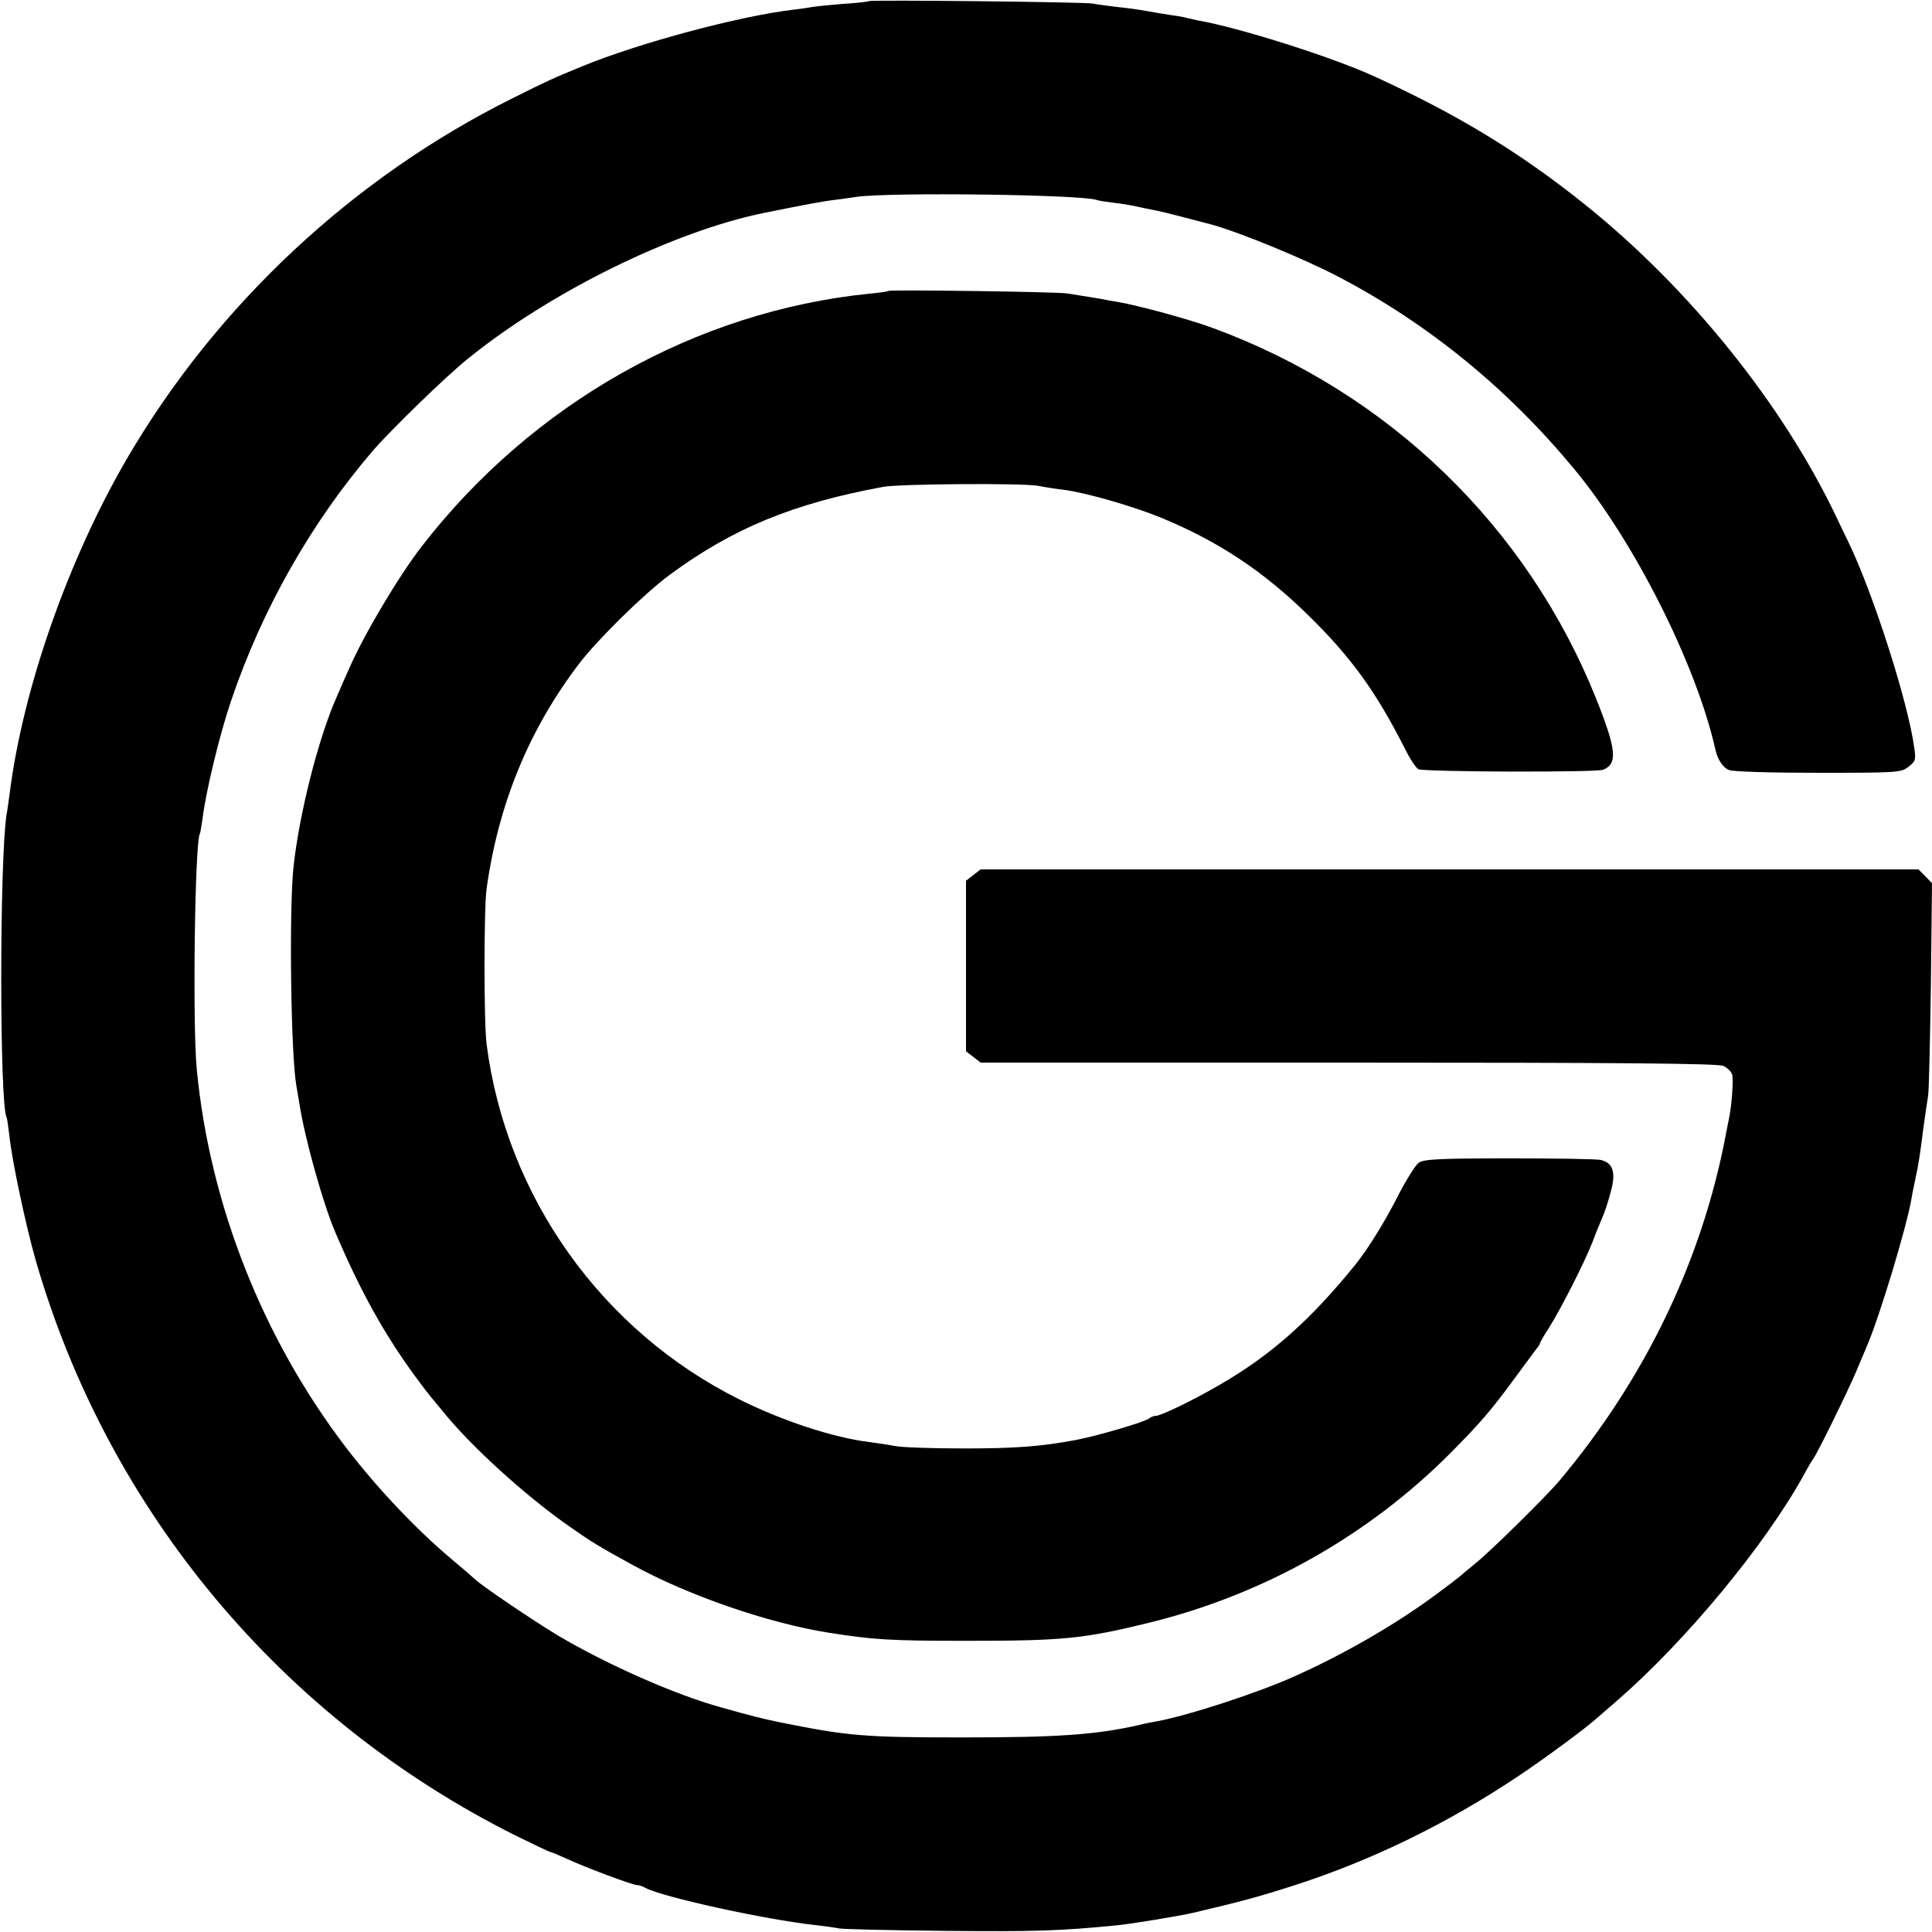
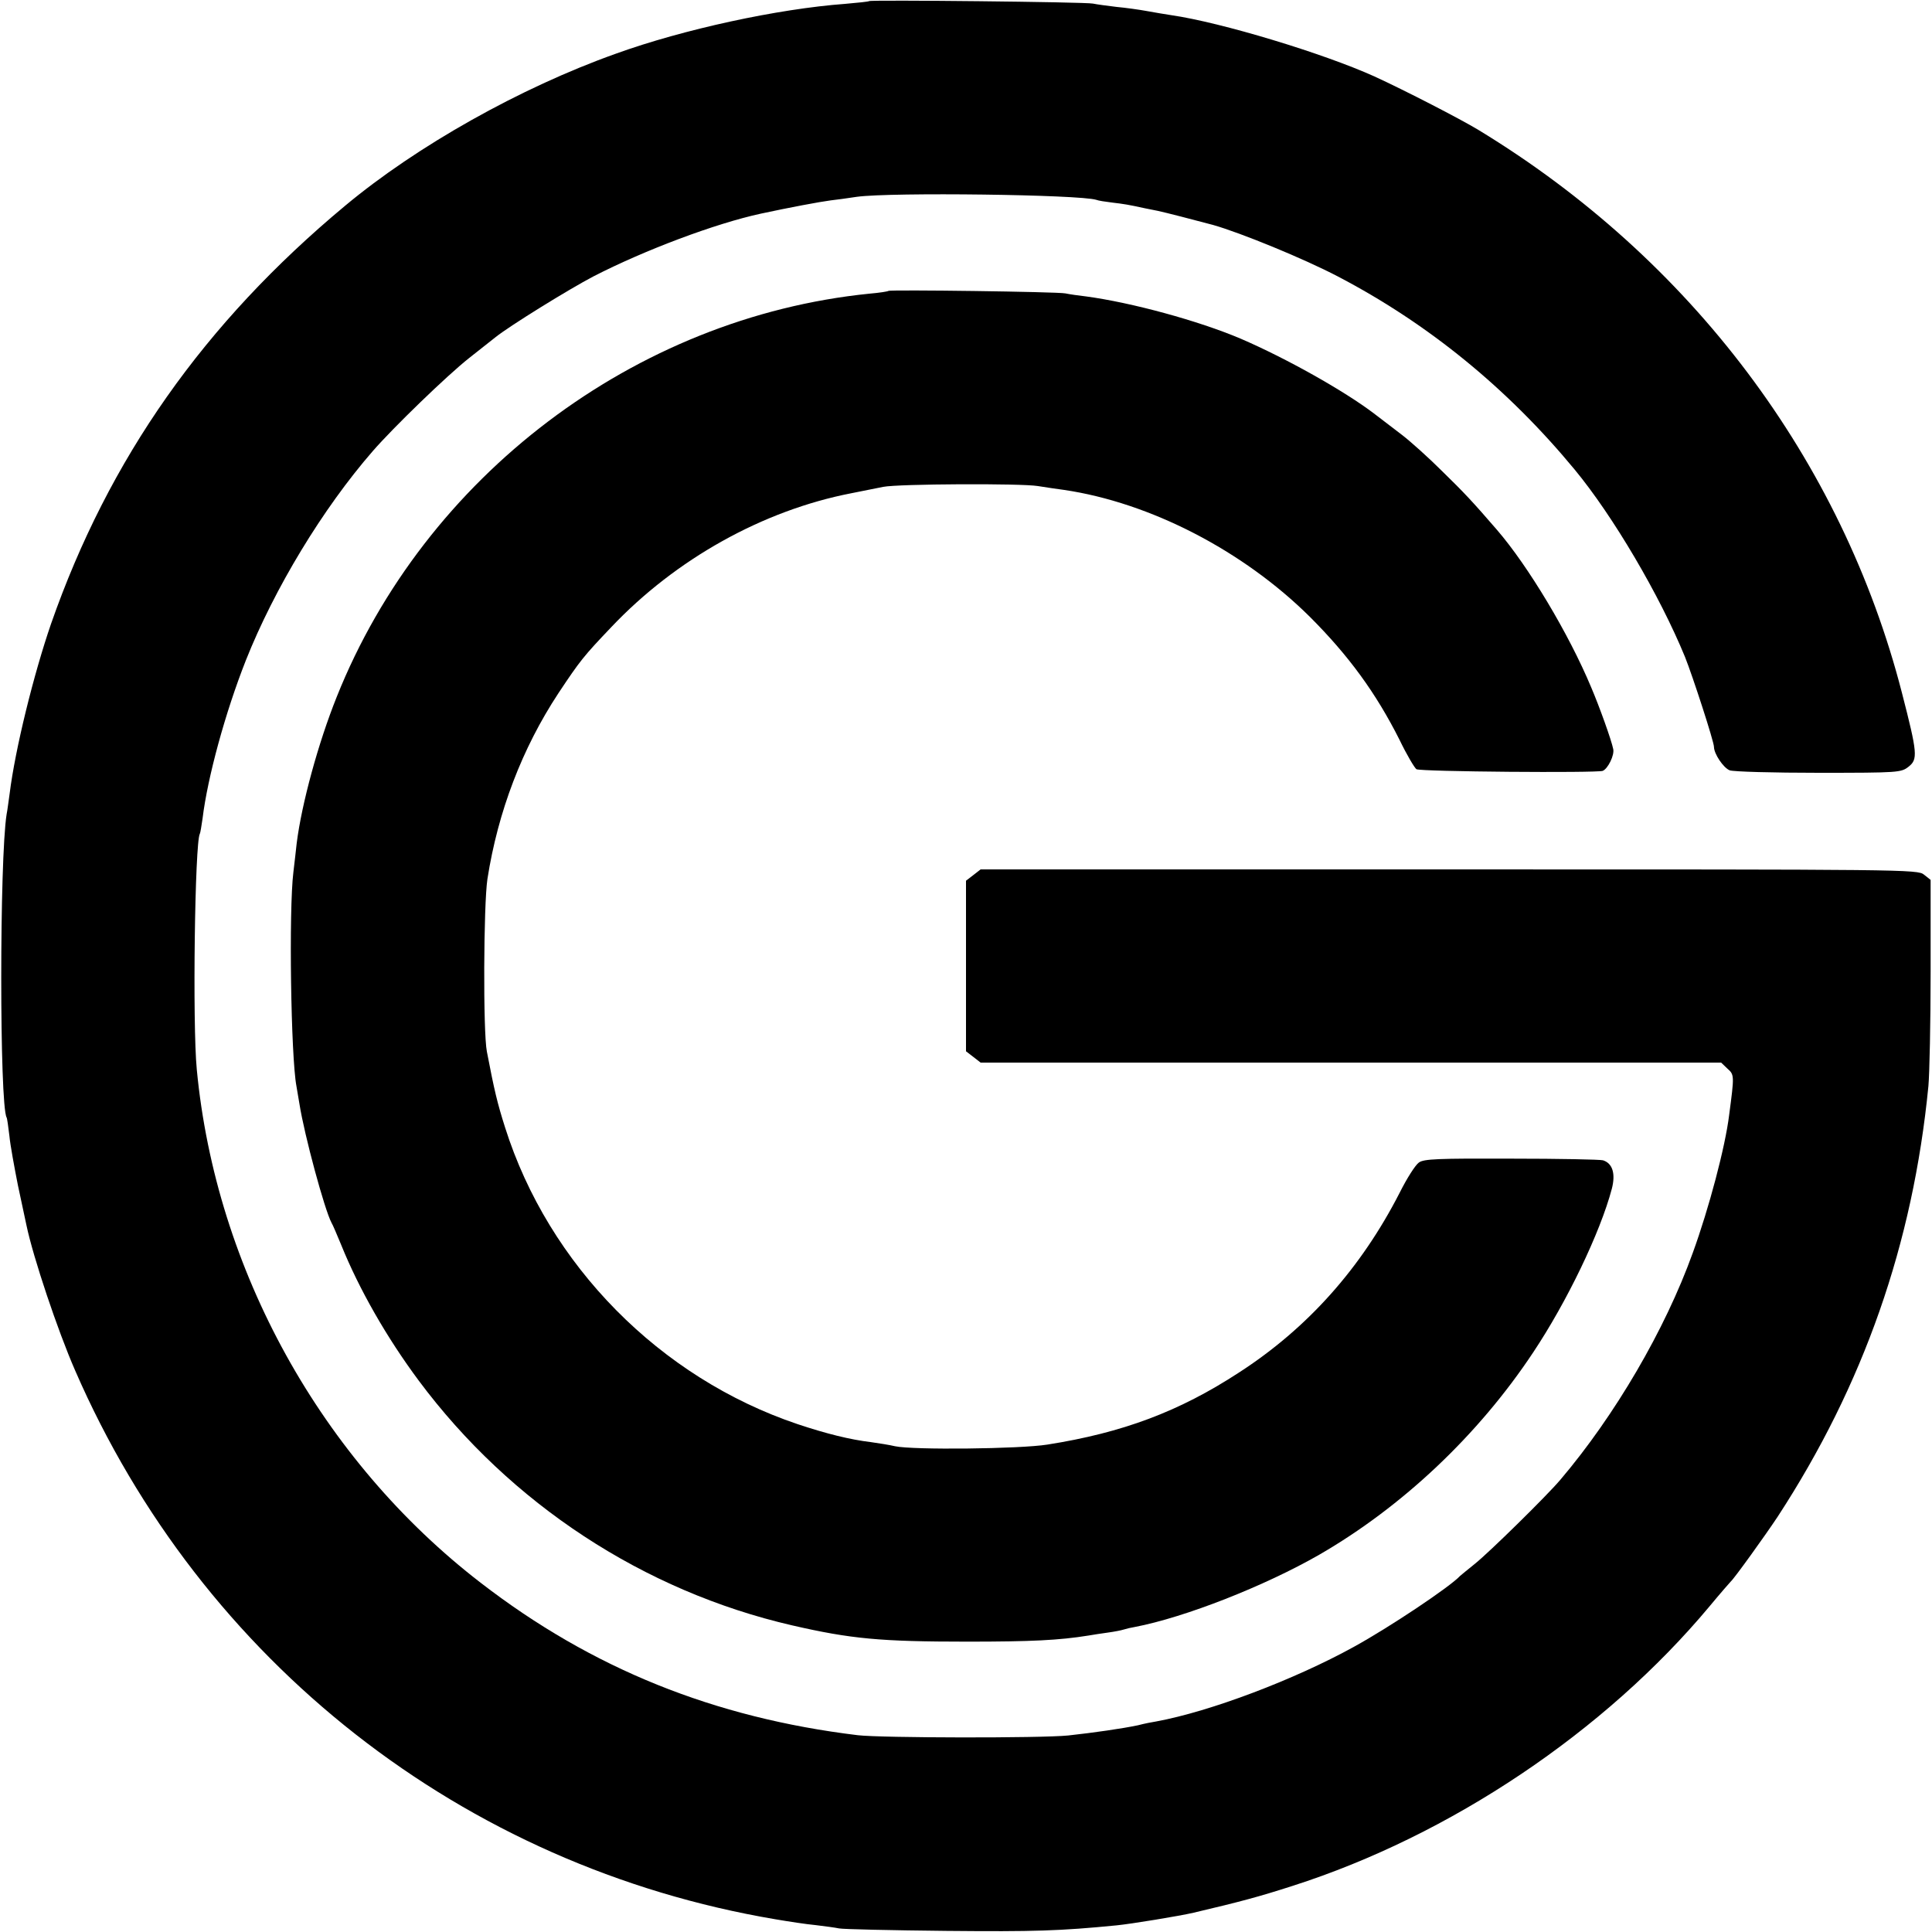
<svg xmlns="http://www.w3.org/2000/svg" version="1.0" width="700pt" height="700pt" viewBox="0 0 700 700" preserveAspectRatio="xMidYMid meet">
  <g transform="translate(0,700) scale(0.1,-0.1)" fill="#000000" stroke="none">
-     <path d="M3149 6996 c-2 -2 -44 -7 -94 -10 -49 -4 -98 -9 -110 -11 -11 -2 -42 -7 -70 -10 -195 -23 -558 -120 -765 -205 -103 -42 -125 -52 -255 -117 -576 -287 -1069 -747 -1394 -1303 -213 -365 -378 -834 -426 -1215 -4 -27 -8 -61 -11 -75 -26 -162 -26 -1053 0 -1099 2 -3 6 -33 10 -66 9 -88 59 -324 95 -450 262 -909 892 -1663 1742 -2087 65 -32 120 -58 123 -58 3 0 29 -11 58 -24 71 -33 240 -96 256 -96 7 0 20 -4 30 -10 61 -33 433 -115 617 -135 33 -4 71 -9 85 -12 14 -3 189 -7 390 -9 318 -3 411 0 615 20 52 5 229 34 280 46 170 40 237 58 358 97 282 90 558 224 817 397 89 59 248 176 286 211 6 5 40 35 75 65 247 215 533 560 674 815 15 28 31 55 35 60 13 16 125 244 155 315 15 36 33 79 40 95 45 104 146 439 161 534 2 14 9 46 14 71 11 51 15 74 29 185 6 44 14 96 17 115 3 19 7 200 10 403 l4 367 -24 25 -25 25 -1699 0 -1699 0 -27 -21 -26 -20 0 -309 0 -309 26 -20 27 -21 1333 0 c984 0 1340 -3 1358 -12 14 -6 28 -20 32 -31 5 -16 -1 -108 -11 -157 -2 -8 -6 -31 -10 -50 -85 -460 -292 -892 -605 -1265 -46 -55 -254 -260 -305 -300 -27 -22 -52 -43 -55 -46 -3 -3 -42 -33 -88 -67 -145 -107 -326 -212 -508 -294 -132 -60 -386 -143 -504 -165 -14 -2 -44 -8 -67 -14 -158 -35 -293 -44 -638 -44 -357 0 -413 5 -665 56 -53 11 -91 20 -208 53 -164 45 -413 155 -590 260 -90 54 -285 186 -302 205 -3 3 -43 38 -91 78 -123 104 -265 254 -375 398 -302 395 -494 881 -541 1370 -16 164 -7 823 11 854 2 3 6 29 10 56 12 98 61 301 103 425 113 334 291 647 514 907 65 75 265 270 344 333 298 242 745 462 1075 529 144 29 209 41 240 45 19 2 62 8 95 13 127 17 806 8 867 -11 7 -3 33 -7 58 -10 42 -5 56 -7 120 -21 14 -3 34 -7 45 -9 28 -6 129 -32 200 -51 99 -28 329 -122 453 -187 327 -171 614 -405 857 -699 217 -262 441 -707 510 -1014 8 -37 28 -67 50 -75 15 -6 153 -10 324 -10 291 0 299 1 326 22 25 19 27 25 21 67 -22 164 -146 552 -236 741 -12 25 -34 70 -48 100 -194 406 -530 824 -907 1127 -237 190 -460 326 -765 466 -155 71 -494 178 -640 203 -14 3 -32 7 -40 9 -8 3 -33 7 -55 10 -22 3 -62 10 -90 15 -27 5 -77 12 -110 15 -33 4 -71 9 -85 12 -28 6 -805 14 -811 9z" />
-     <path d="M3219 5946 c-2 -2 -33 -7 -69 -10 -630 -64 -1222 -398 -1623 -917 -82 -106 -207 -316 -261 -439 -16 -36 -37 -83 -46 -105 -67 -150 -137 -429 -157 -620 -16 -160 -9 -682 11 -790 2 -11 7 -40 11 -65 19 -124 86 -363 130 -465 91 -214 177 -368 288 -520 28 -38 54 -72 57 -75 3 -3 22 -27 44 -53 100 -125 301 -308 461 -419 80 -56 103 -70 225 -137 199 -110 492 -212 715 -247 159 -25 219 -29 495 -29 351 0 426 7 665 66 412 101 792 315 1089 613 107 108 145 151 233 271 40 55 78 105 83 112 6 7 10 15 10 17 0 3 15 29 34 58 42 67 128 236 156 308 11 30 27 69 34 85 8 17 22 58 31 93 21 73 10 108 -34 119 -14 4 -164 6 -332 6 -258 0 -310 -3 -329 -16 -11 -8 -46 -63 -76 -122 -46 -91 -110 -194 -154 -248 -163 -201 -306 -328 -492 -435 -96 -56 -212 -112 -231 -112 -7 0 -17 -4 -23 -9 -13 -12 -182 -62 -264 -78 -128 -24 -220 -31 -408 -31 -118 0 -230 4 -250 9 -21 4 -61 10 -91 14 -131 16 -314 76 -471 154 -500 249 -846 735 -917 1288 -10 76 -10 493 0 563 43 307 153 576 335 815 68 89 236 254 328 322 229 169 448 259 774 319 58 11 501 14 560 4 30 -6 71 -12 90 -14 81 -10 252 -59 355 -101 209 -86 372 -194 536 -355 154 -151 244 -275 349 -482 18 -37 41 -71 49 -75 23 -10 642 -12 669 -2 54 21 49 73 -25 258 -250 623 -750 1107 -1387 1342 -83 31 -270 82 -346 95 -25 4 -47 8 -50 9 -8 2 -91 15 -135 22 -44 6 -640 14 -646 9z" />
+     <path d="M3149 6996 c-2 -2 -41 -6 -87 -10 -243 -18 -586 -92 -832 -181 -345 -123 -720 -334 -979 -550 -512 -426 -857 -917 -1066 -1515 -63 -183 -130 -454 -150 -615 -4 -27 -8 -61 -11 -75 -26 -162 -26 -1053 0 -1099 2 -3 6 -33 10 -66 3 -33 18 -114 31 -180 14 -66 28 -131 31 -145 24 -115 113 -381 176 -525 459 -1056 1406 -1798 2538 -1989 47 -8 112 -18 145 -21 33 -4 71 -9 85 -12 14 -3 189 -7 390 -9 318 -3 411 0 615 20 52 5 229 34 280 46 170 40 237 58 358 97 572 183 1132 559 1511 1013 39 47 74 87 77 90 12 10 125 167 170 235 311 477 490 988 546 1560 4 44 8 230 8 413 l0 334 -24 19 c-23 19 -64 19 -1721 19 l-1697 0 -27 -21 -26 -20 0 -309 0 -309 26 -20 27 -21 1341 0 1342 0 23 -22 c25 -22 25 -25 6 -168 -14 -115 -73 -338 -132 -500 -100 -278 -282 -589 -480 -822 -50 -59 -257 -262 -308 -303 -27 -22 -52 -42 -55 -45 -36 -39 -254 -185 -385 -257 -216 -119 -520 -234 -715 -270 -14 -2 -44 -8 -67 -14 -57 -12 -161 -27 -253 -37 -100 -10 -678 -9 -762 1 -520 63 -963 241 -1366 552 -578 445 -960 1135 -1029 1860 -16 164 -7 823 11 854 2 3 6 29 10 56 18 148 82 383 157 573 103 259 278 549 460 758 73 84 268 273 349 337 47 37 90 71 95 75 51 41 266 174 356 221 185 95 440 191 606 227 102 22 214 43 253 48 19 2 62 8 95 13 127 17 806 8 867 -11 7 -3 33 -7 58 -10 42 -5 56 -7 120 -21 14 -3 34 -7 45 -9 28 -6 129 -32 200 -51 99 -28 329 -122 453 -187 327 -171 614 -405 857 -699 139 -168 308 -455 400 -679 28 -70 105 -307 105 -326 0 -25 34 -76 57 -85 13 -5 158 -9 322 -9 291 0 299 1 326 22 34 27 33 47 -24 268 -217 843 -764 1571 -1534 2039 -66 40 -266 143 -377 194 -186 84 -556 196 -736 222 -21 3 -61 10 -89 15 -27 5 -77 12 -110 15 -33 4 -71 9 -85 12 -28 6 -805 14 -811 9z" />
+     <path d="M3219 5946 c-2 -2 -33 -7 -69 -10 -850 -86 -1611 -662 -1930 -1461 -67 -167 -127 -387 -145 -530 -2 -22 -8 -69 -12 -105 -17 -137 -9 -669 11 -775 2 -11 7 -40 11 -65 18 -114 91 -383 116 -430 5 -8 20 -44 35 -80 65 -161 165 -336 281 -492 332 -446 815 -763 1353 -887 213 -49 320 -59 635 -59 232 0 332 5 438 22 17 3 50 8 72 11 22 3 48 8 57 11 9 3 26 7 39 9 183 35 472 149 669 262 301 174 576 433 775 733 122 183 243 434 285 593 14 54 3 92 -32 103 -10 3 -160 6 -332 6 -268 1 -317 -1 -335 -14 -13 -9 -44 -58 -70 -110 -140 -273 -333 -490 -582 -651 -216 -141 -421 -218 -694 -261 -100 -16 -487 -20 -552 -6 -21 5 -60 11 -88 15 -75 9 -160 30 -265 65 -499 168 -902 576 -1060 1075 -28 88 -39 134 -66 275 -14 71 -12 532 2 625 38 244 126 474 257 673 79 119 92 135 192 240 234 247 550 423 870 485 44 9 96 19 115 23 55 11 499 13 560 3 30 -5 73 -11 95 -14 312 -46 649 -220 891 -460 140 -140 239 -275 325 -446 26 -54 54 -101 61 -106 14 -9 653 -14 675 -6 19 8 43 57 38 79 -6 31 -50 154 -80 224 -81 194 -228 439 -341 570 -89 103 -119 135 -199 213 -49 49 -115 108 -145 131 -30 23 -76 58 -102 78 -108 82 -318 200 -483 271 -153 65 -396 131 -560 153 -27 3 -61 8 -75 11 -29 6 -636 14 -641 9z" />
  </g>
</svg>
